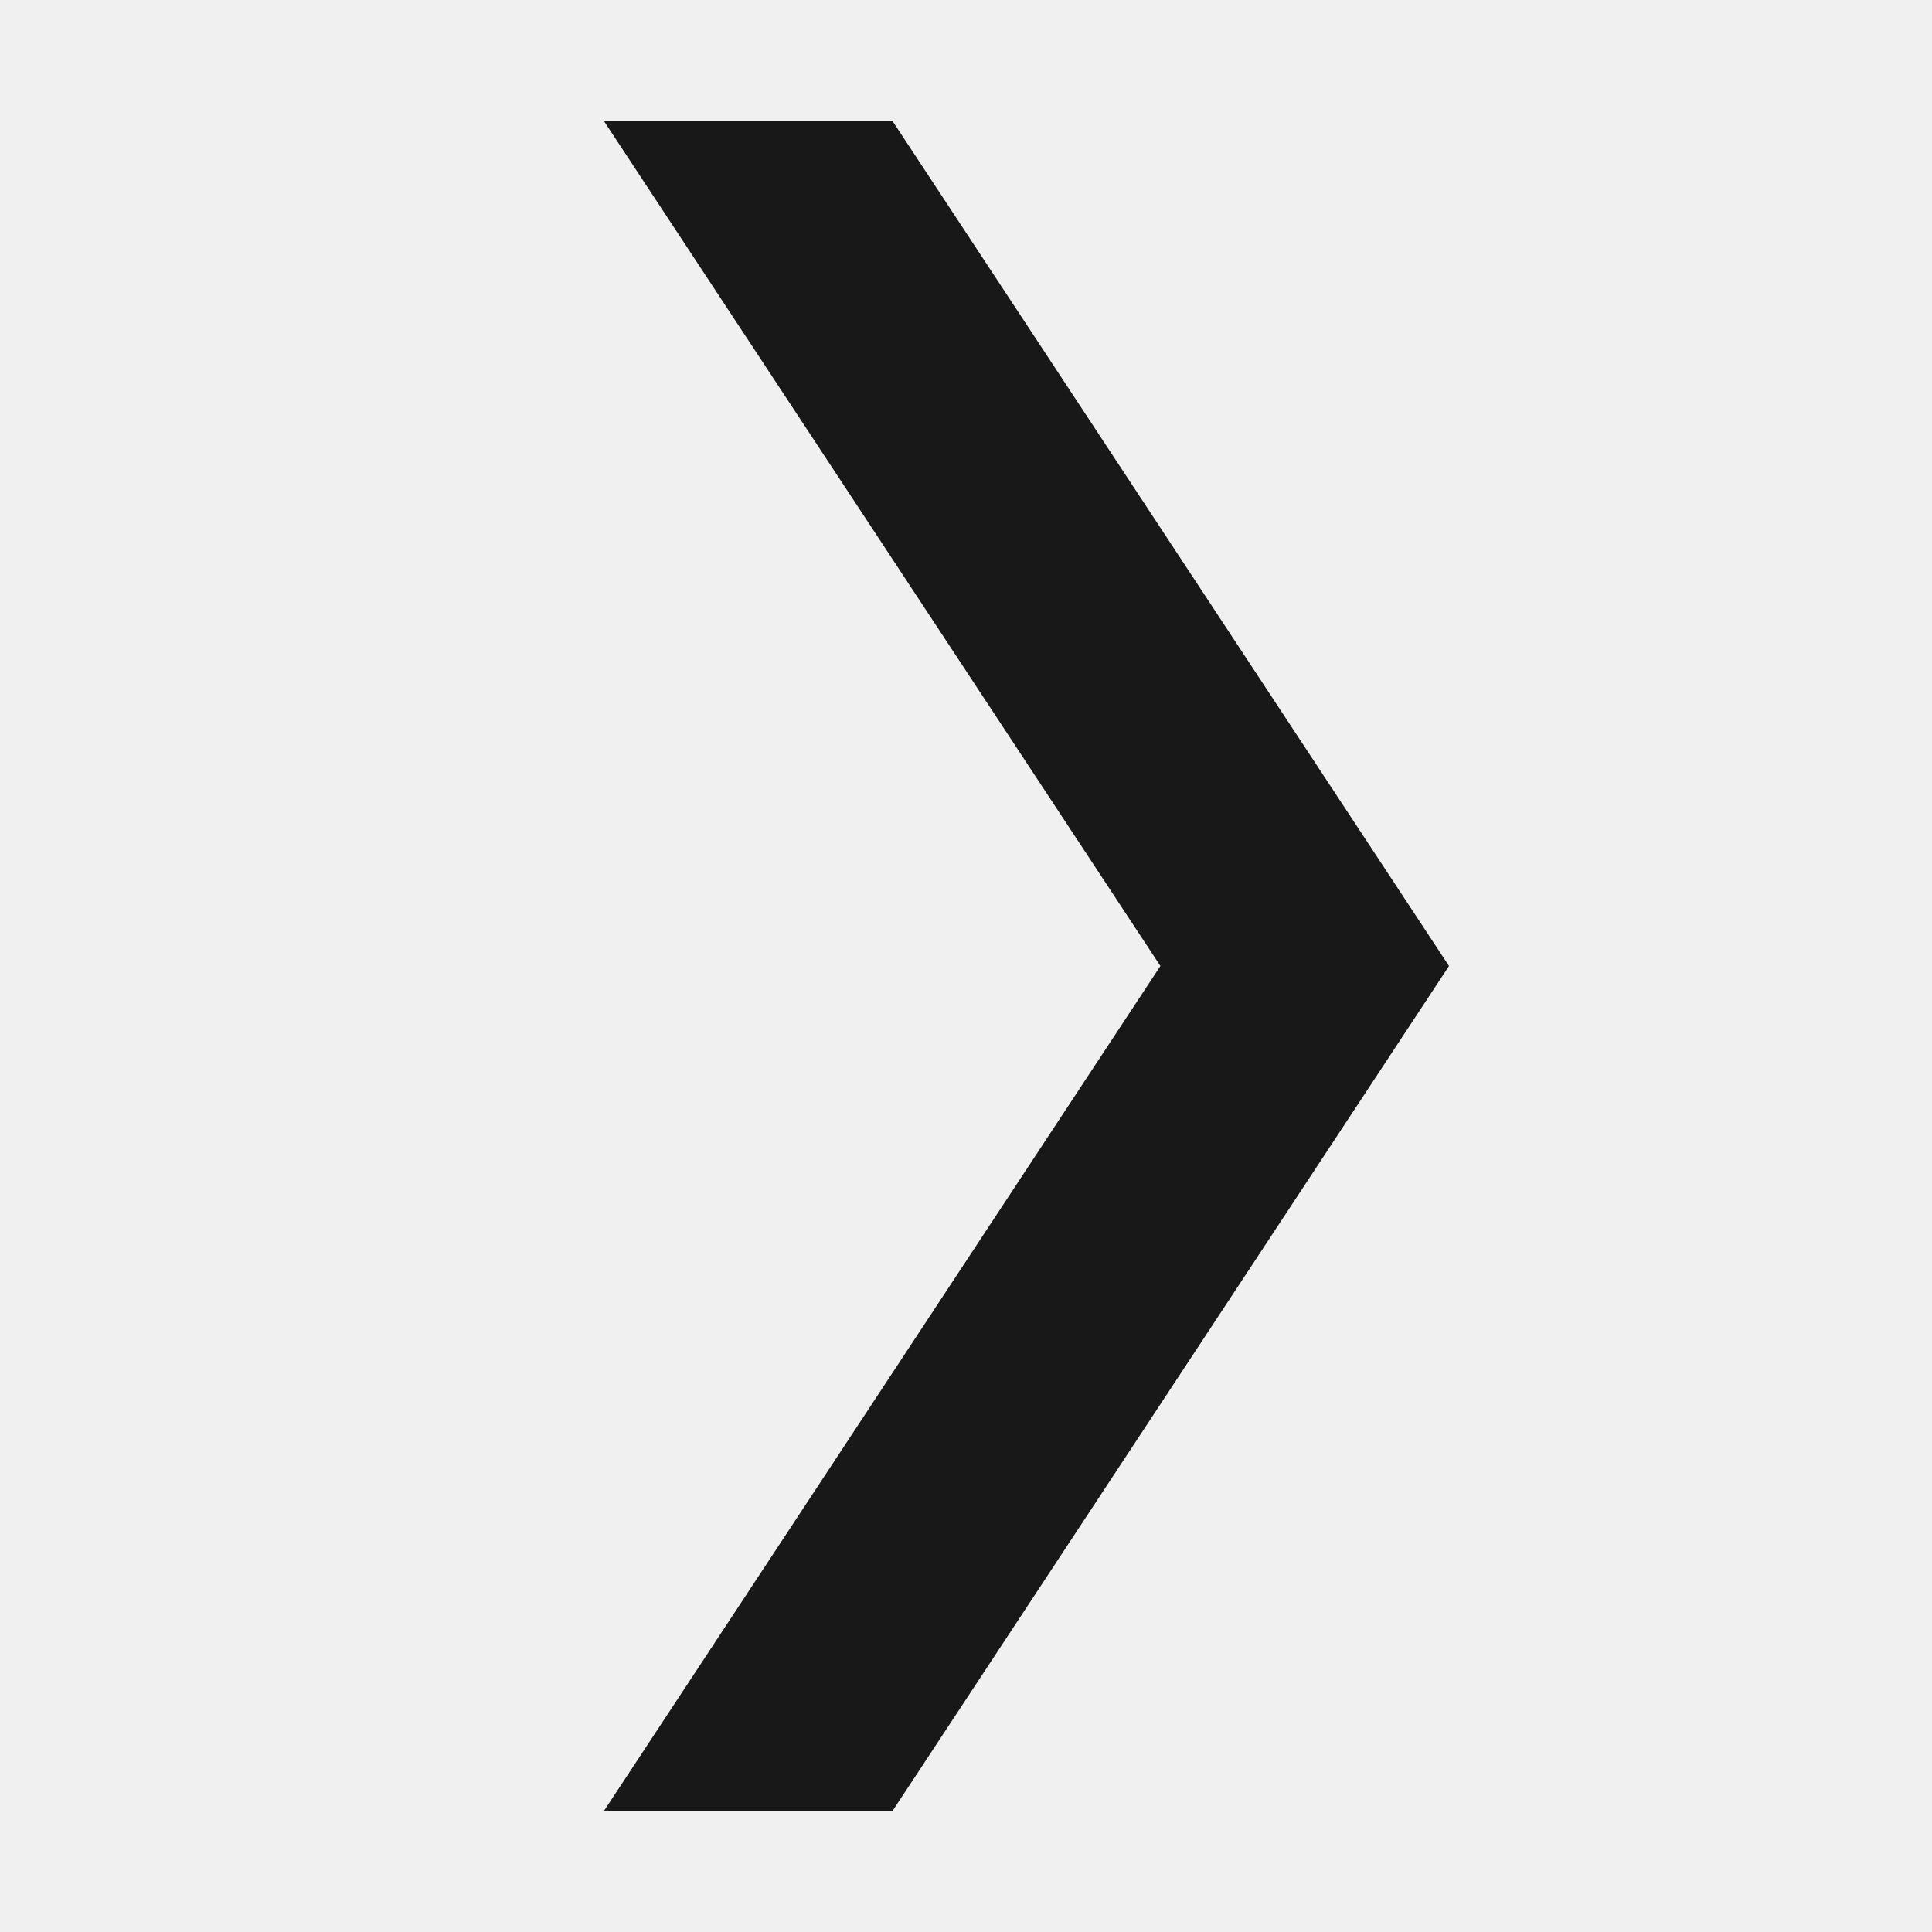
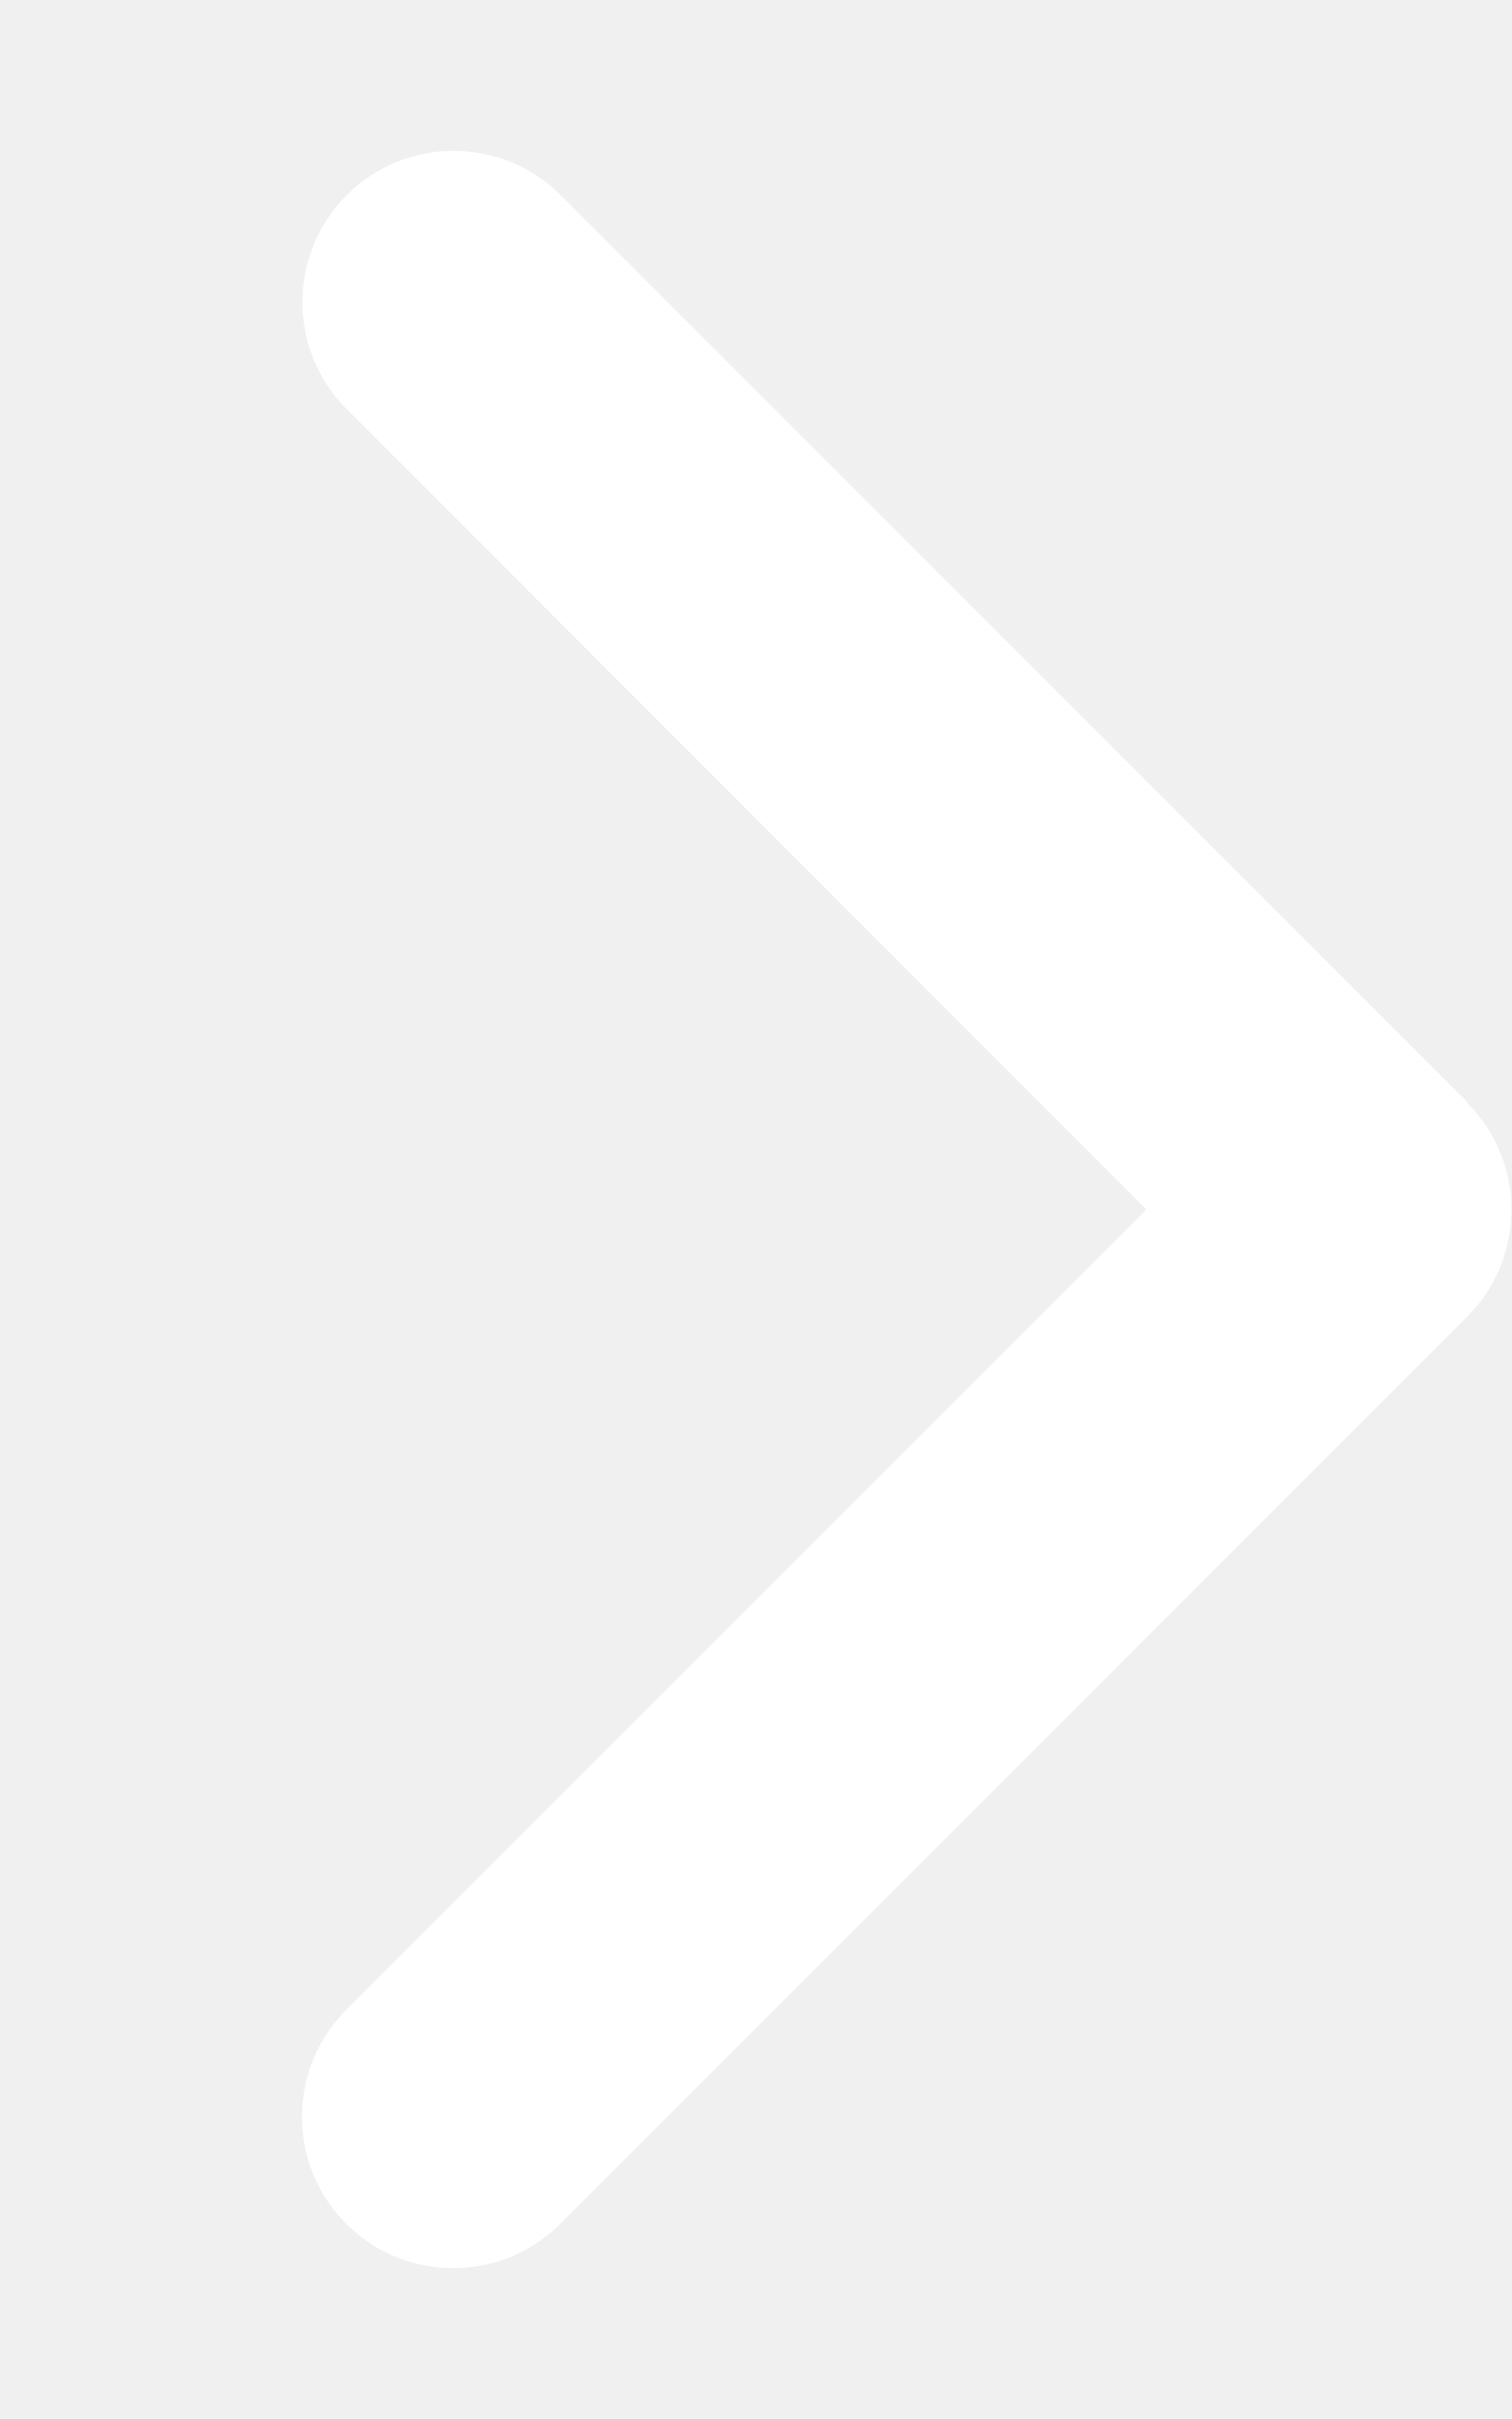
- <svg xmlns="http://www.w3.org/2000/svg" viewBox="0 0 16 16" class="rtl-flip" id="chevron-right-small" aria-hidden="true" role="none" data-supported-dps="16x16" fill="#000000" fill-opacity="0.9" width="16" height="16">
-   <path d="M5 15l4.61-7L5 1h2.39L12 8l-4.61 7z" fill-opacity="0.9" />
+ <svg xmlns="http://www.w3.org/2000/svg" viewBox="0 0 320 512">
+   <path fill="#ffffff" d="M310.6 233.4c12.5 12.5 12.5 32.8 0 45.3l-192 192c-12.5 12.5-32.8 12.5-45.3 0s-12.5-32.8 0-45.3L242.7 256 73.4 86.6c-12.5-12.5-12.5-32.8 0-45.3s32.8-12.5 45.3 0l192 192z" />
</svg>
